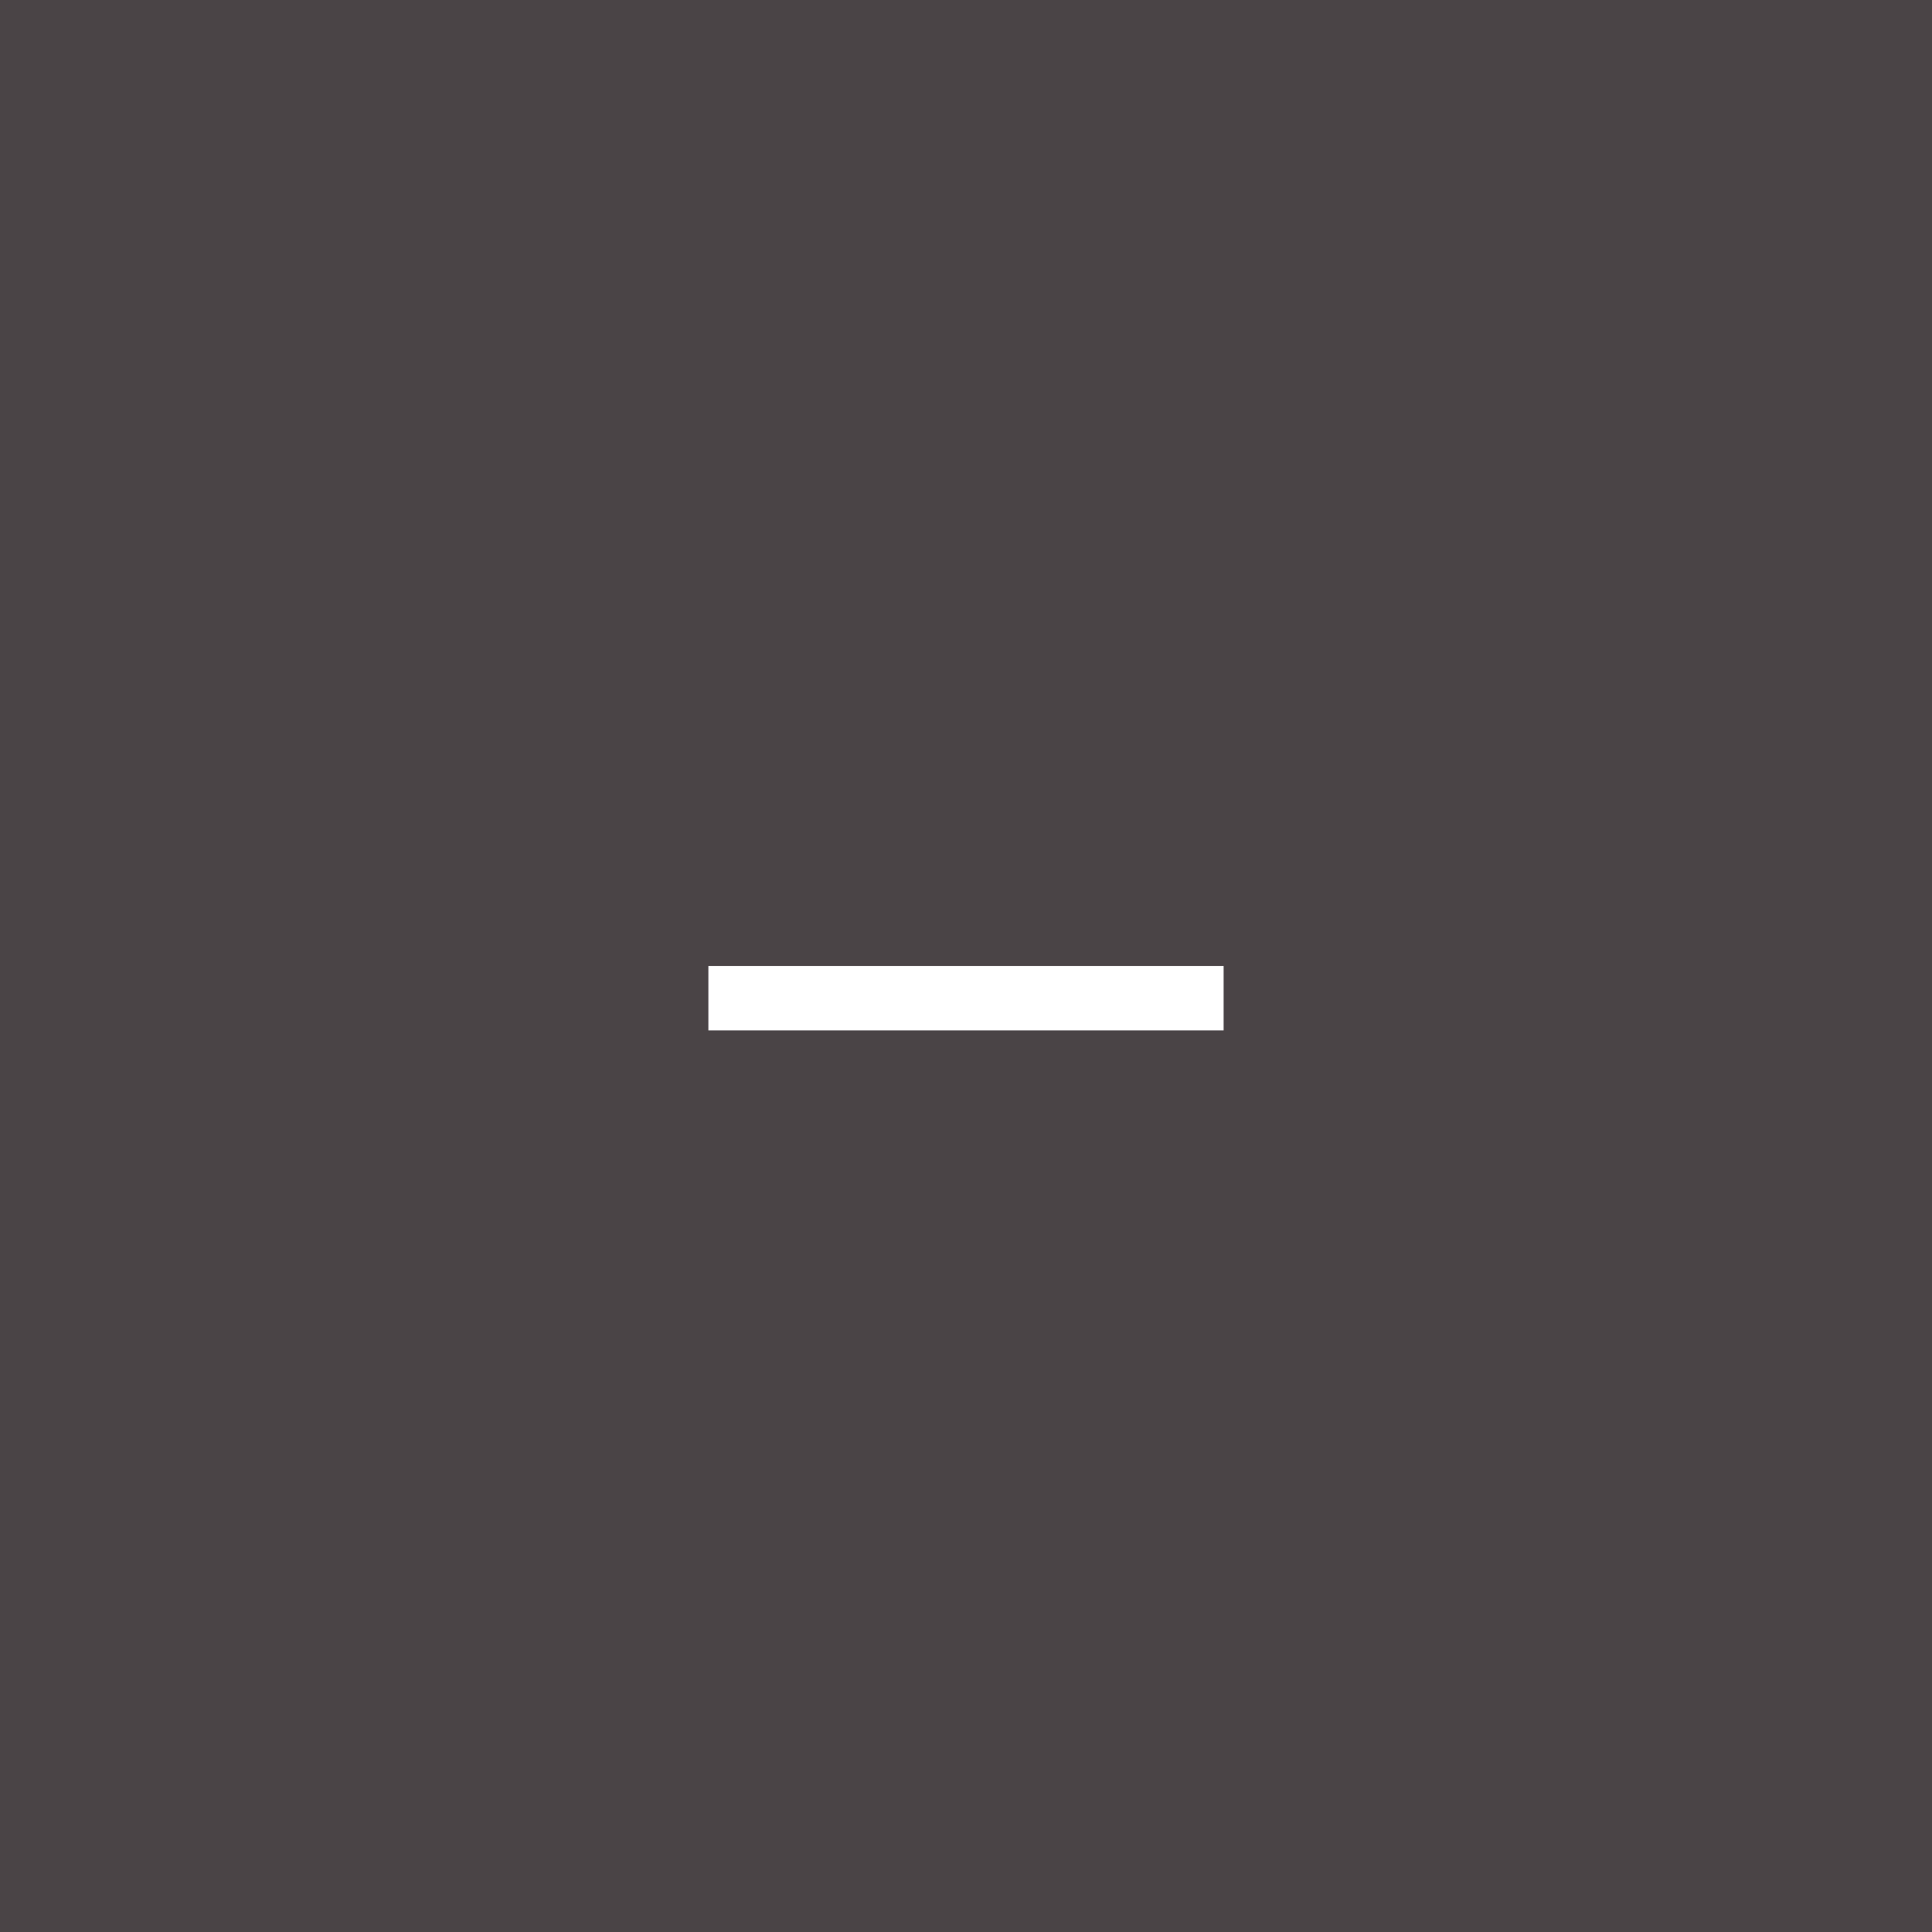
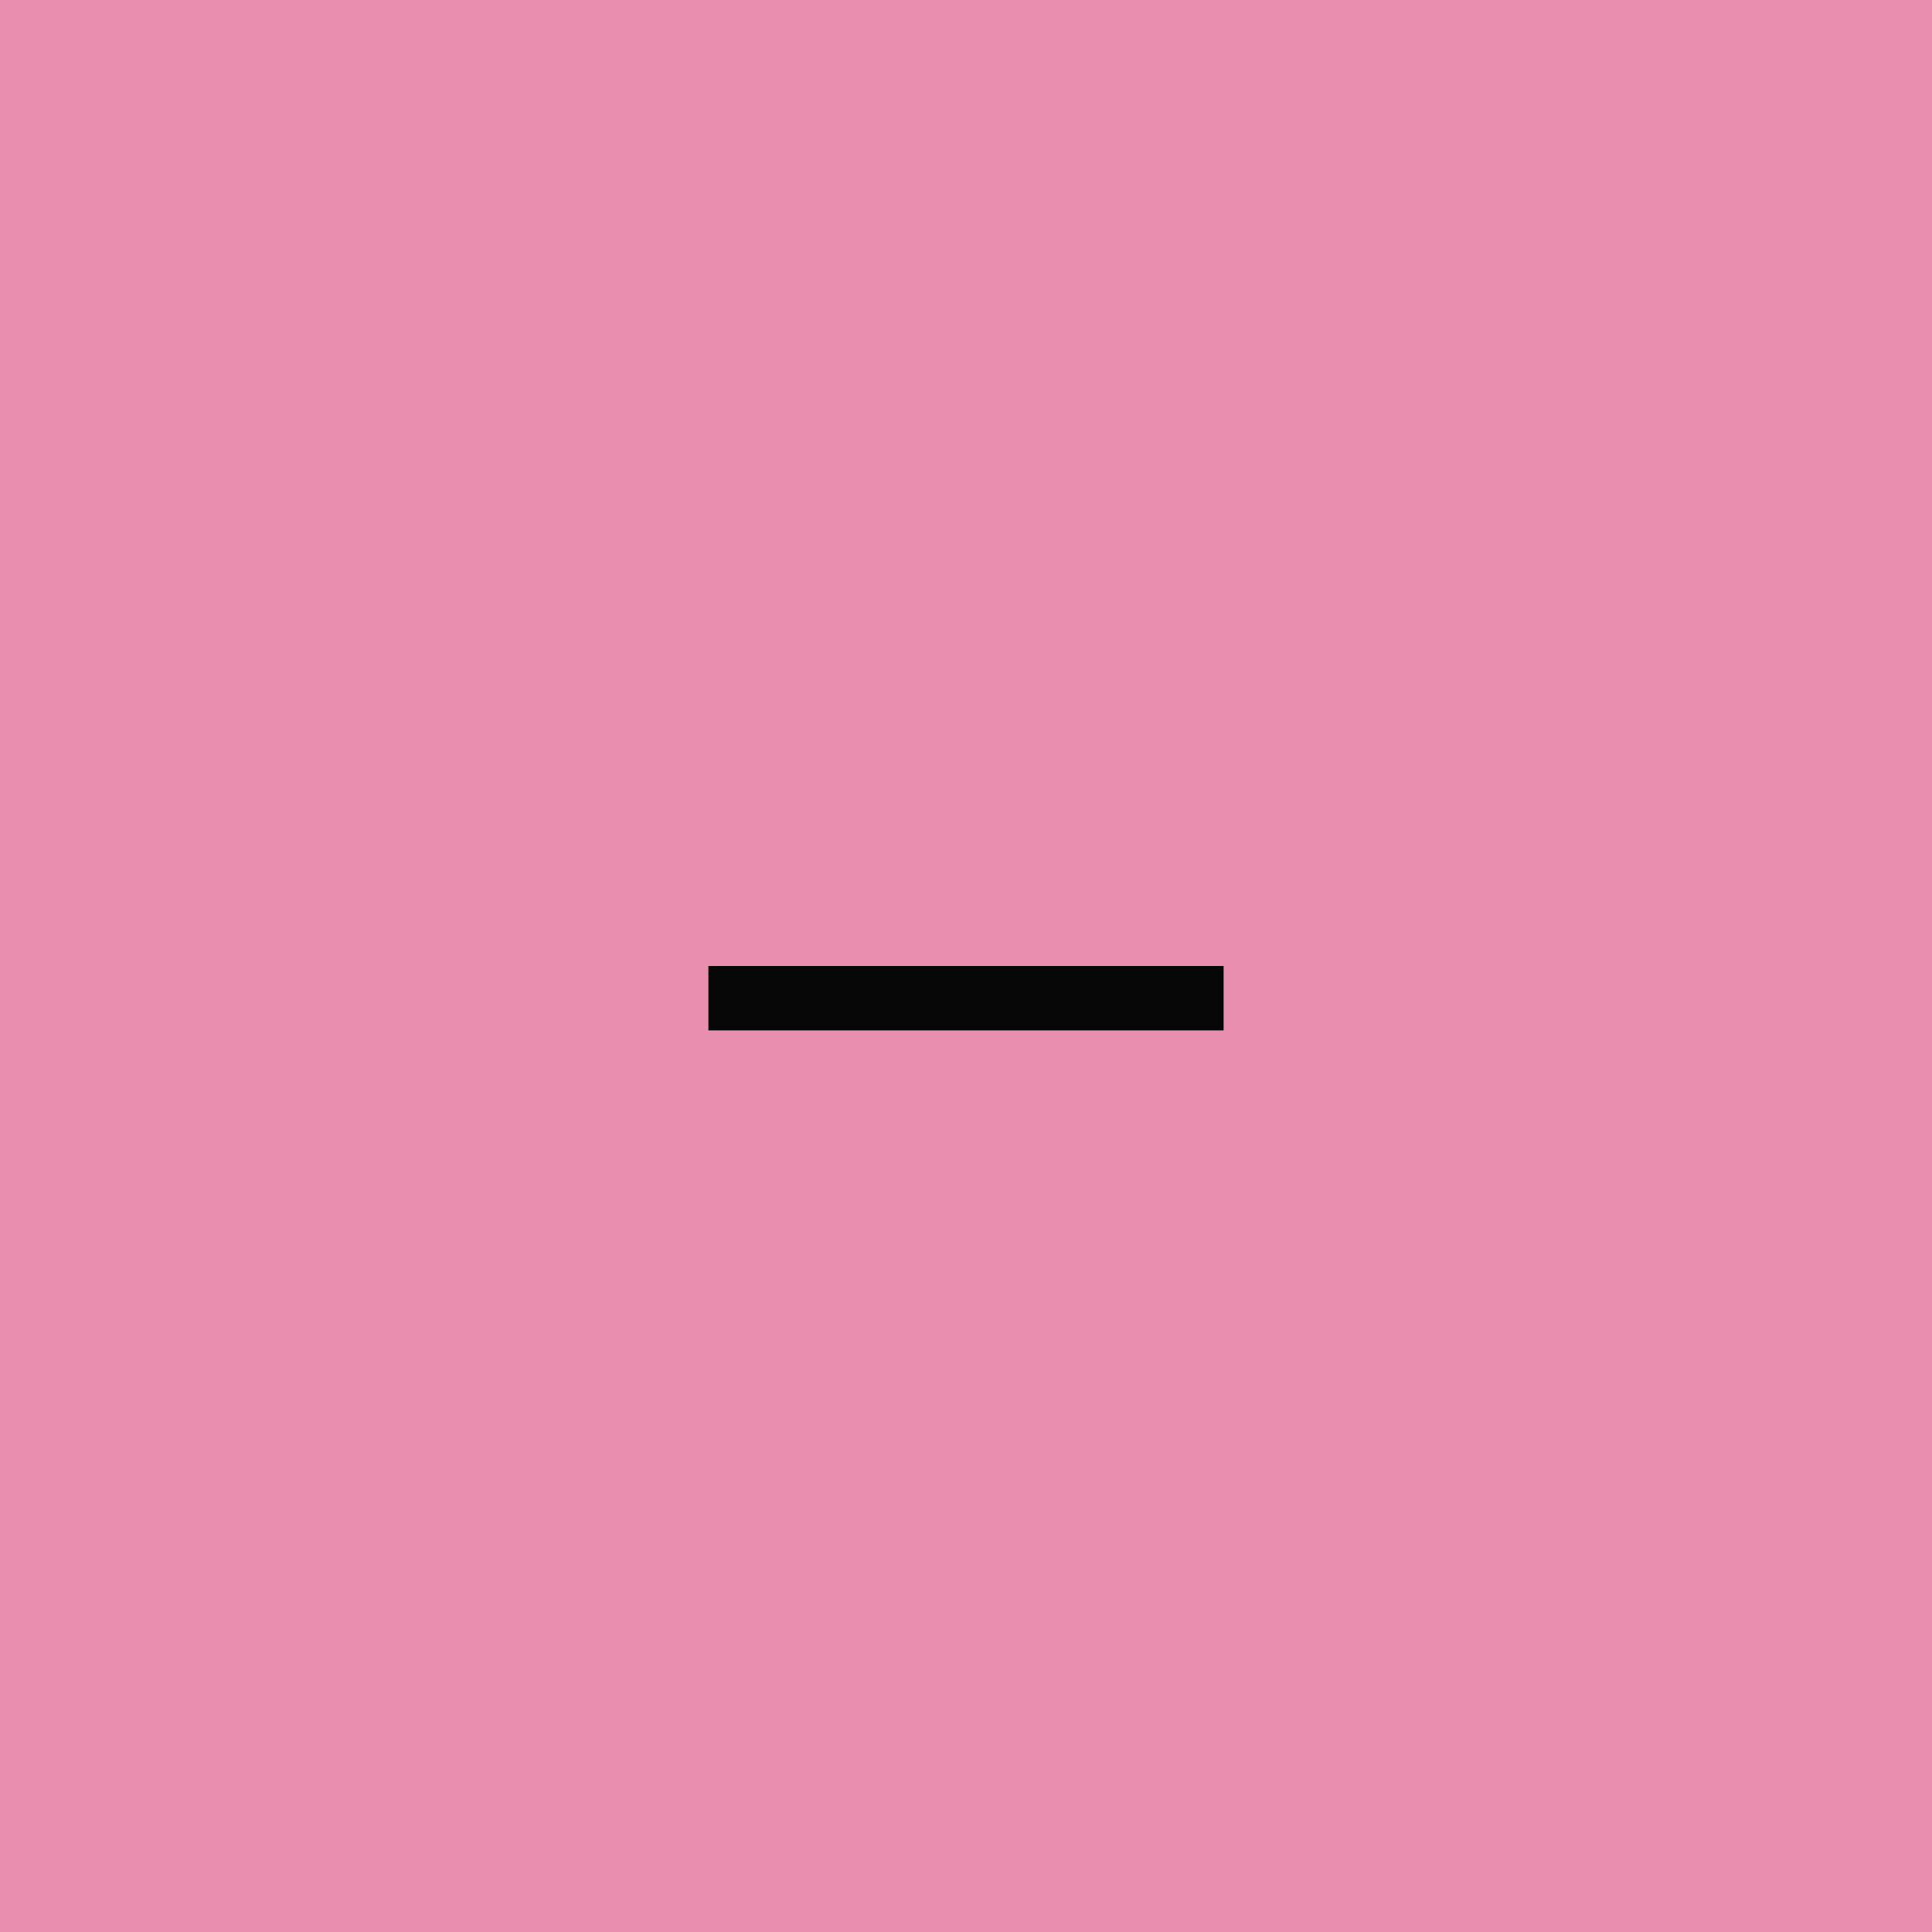
<svg xmlns="http://www.w3.org/2000/svg" width="30" height="30" viewBox="0 0 30 30">
-   <rect width="30" height="30" fill="#4a4446" />
-   <g transform="translate(7 7.5) scale(0.5)" fill="#ffffff">
+   <rect width="30" height="30" fill="#e88fb0" />
+   <g transform="translate(7 7.5) scale(0.5)" fill="#060606">
    <path d="M8 15H24V17H8z" />
  </g>
</svg>
